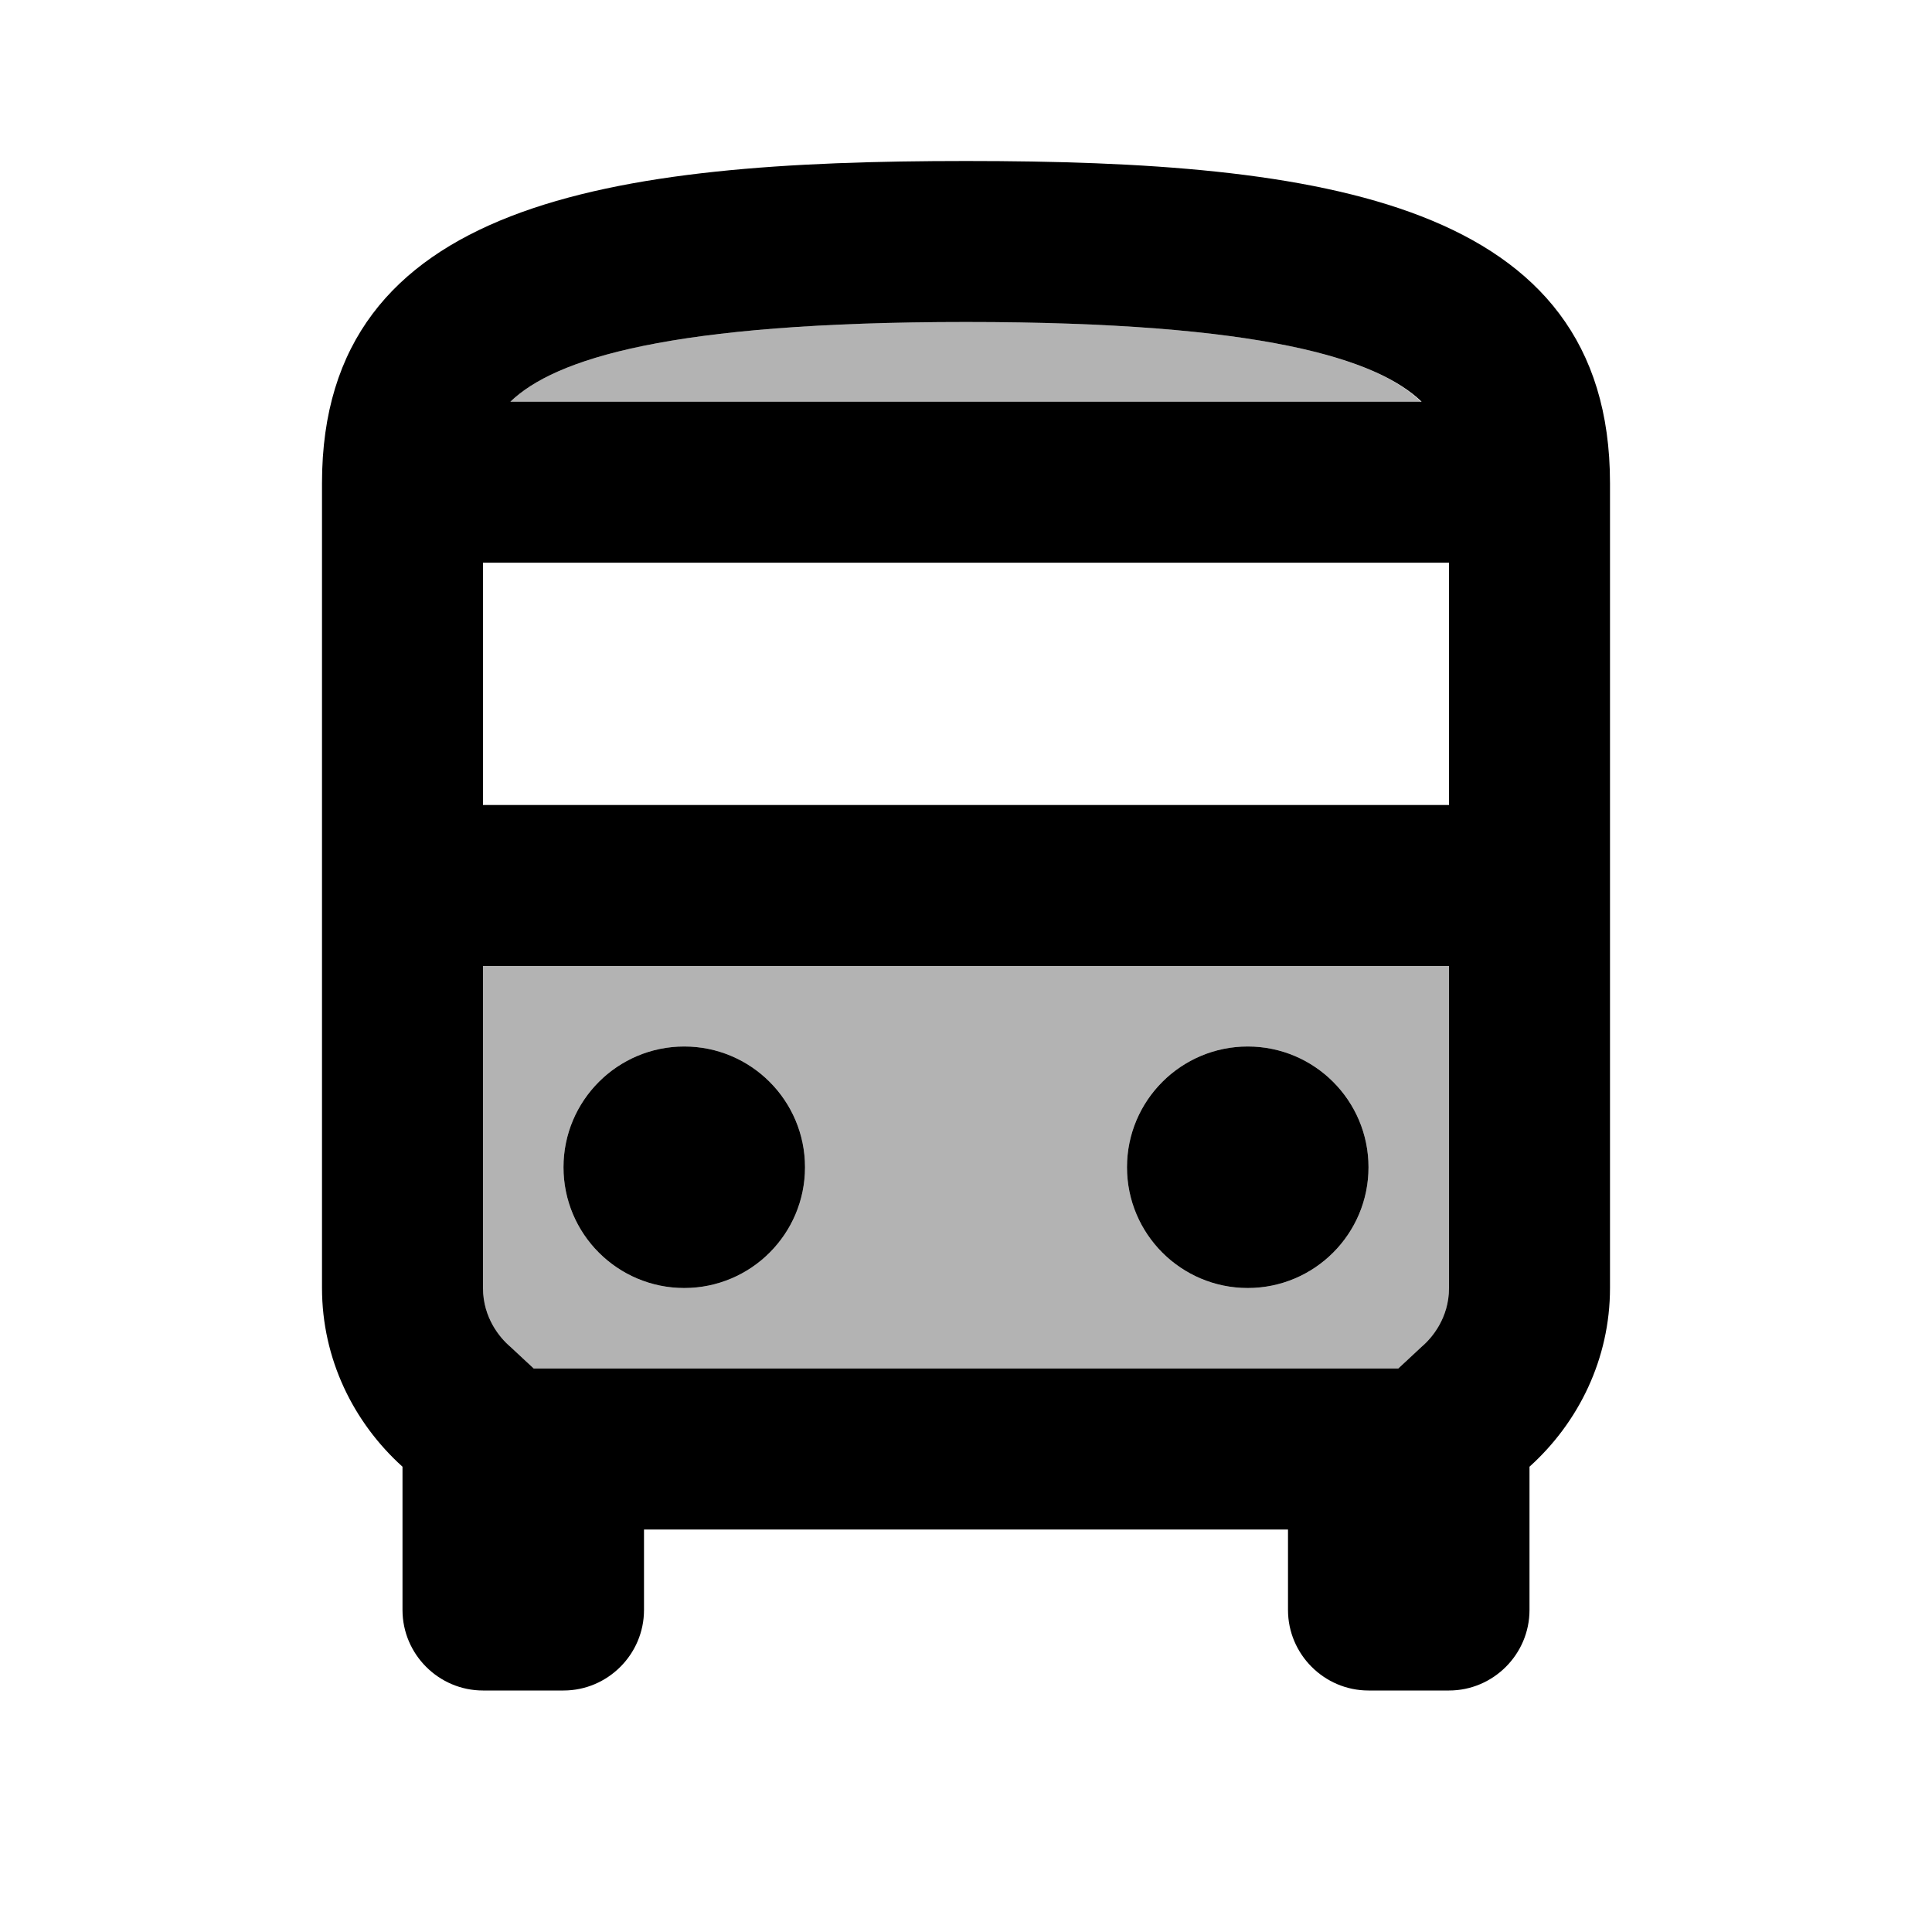
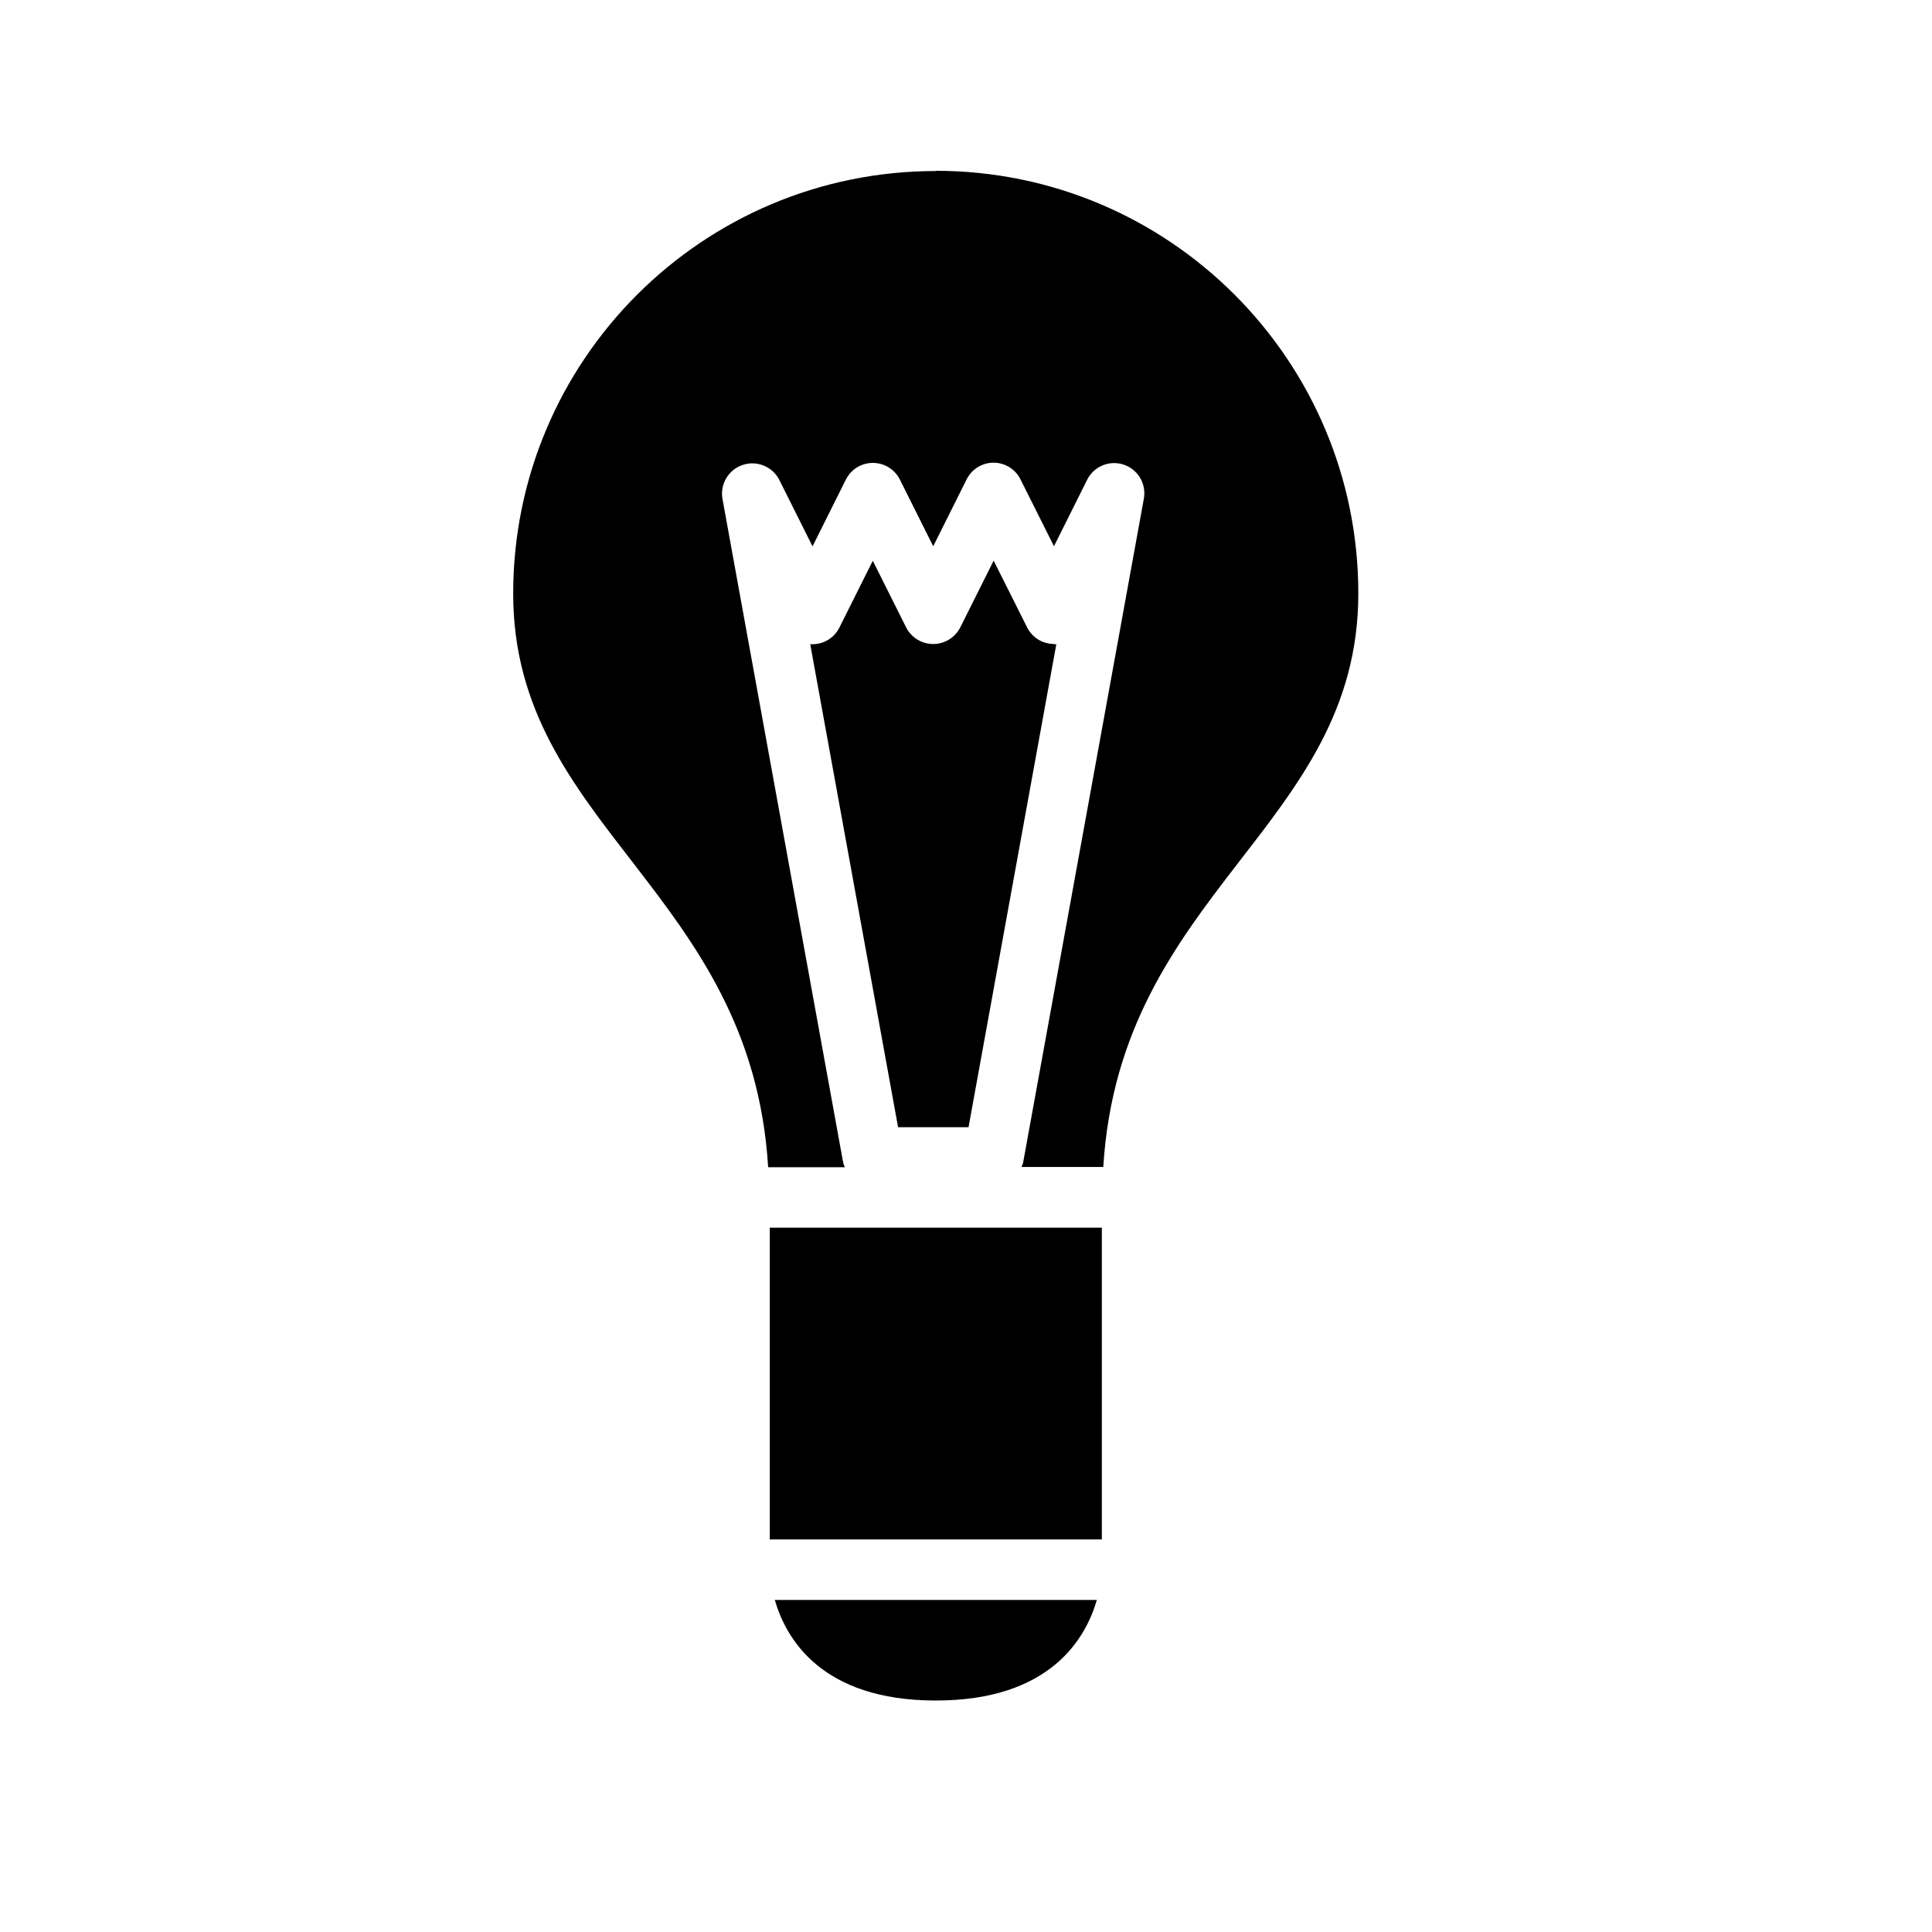
- <svg xmlns="http://www.w3.org/2000/svg" width="24" height="24" viewBox="0 0 24 24">
-   <path fill="none" d="M0 0h24v24H0V0z" />
-   <path opacity=".3" d="M17.37 17l.29-.27c.13-.11.34-.36.34-.73v-4H6v4c0 .37.21.62.34.73l.29.27h10.74zM8.5 16c-.83 0-1.5-.67-1.5-1.5S7.67 13 8.5 13s1.5.67 1.5 1.5S9.33 16 8.5 16zm5.5-1.5c0-.83.67-1.5 1.5-1.5s1.5.67 1.5 1.5-.67 1.5-1.5 1.5-1.5-.67-1.5-1.5zM12 4c-3.69 0-5.11.46-5.66.99h11.31C17.11 4.46 15.69 4 12 4z" />
-   <path d="M17 21h1c.55 0 1-.45 1-1v-1.78c.61-.55 1-1.34 1-2.22V6c0-3.5-3.58-4-8-4s-8 .5-8 4v10c0 .88.39 1.67 1 2.22V20c0 .55.45 1 1 1h1c.55 0 1-.45 1-1v-1h8v1c0 .55.45 1 1 1zM12 4c3.69 0 5.11.46 5.66.99H6.34C6.89 4.46 8.31 4 12 4zM6 6.99h12V10H6V6.99zM8 17H6.63l-.29-.27C6.21 16.62 6 16.37 6 16v-4h12v4c0 .37-.21.62-.34.73l-.29.27H8z" />
-   <circle cx="8.5" cy="14.5" r="1.5" />
-   <circle cx="15.5" cy="14.5" r="1.5" />
+ <svg xmlns="http://www.w3.org/2000/svg" aria-hidden="true" focusable="false" width="1em" height="1em" style="-ms-transform: rotate(360deg); -webkit-transform: rotate(360deg); transform: rotate(360deg);" preserveAspectRatio="xMidYMid meet" viewBox="0 0 32 32">
+   <path d="M12.75 25.498h5.5v-5.164h-5.5v5.164zm2.75 2.668c1.894 0 2.483-1.027 2.667-1.666h-5.334c.184.64.773 1.666 2.667 1.666zm0-25.333a7 7 0 00-7 7c0 3.86 3.945 4.937 4.223 9.5h1.27c-.008-.026-.023-.05-.028-.08l-2-10.997a.502.502 0 01.94-.313l.553 1.106.553-1.107a.5.5 0 01.893 0l.553 1.106.553-1.107a.498.498 0 01.893 0l.554 1.106.553-1.107a.5.5 0 01.937.313l-2 10.998c-.004.03-.02.053-.028.078h1.355c.278-4.562 4.224-5.64 4.224-9.5 0-3.864-3.134-7-7-7zm1.958 7.833a.496.496 0 01-.446-.275l-.554-1.105-.553 1.106a.503.503 0 01-.896.001l-.553-1.105-.553 1.106a.496.496 0 01-.446.276h-.037l1.455 8h1.167l1.454-8h-.038z" fill="black" />
</svg>
